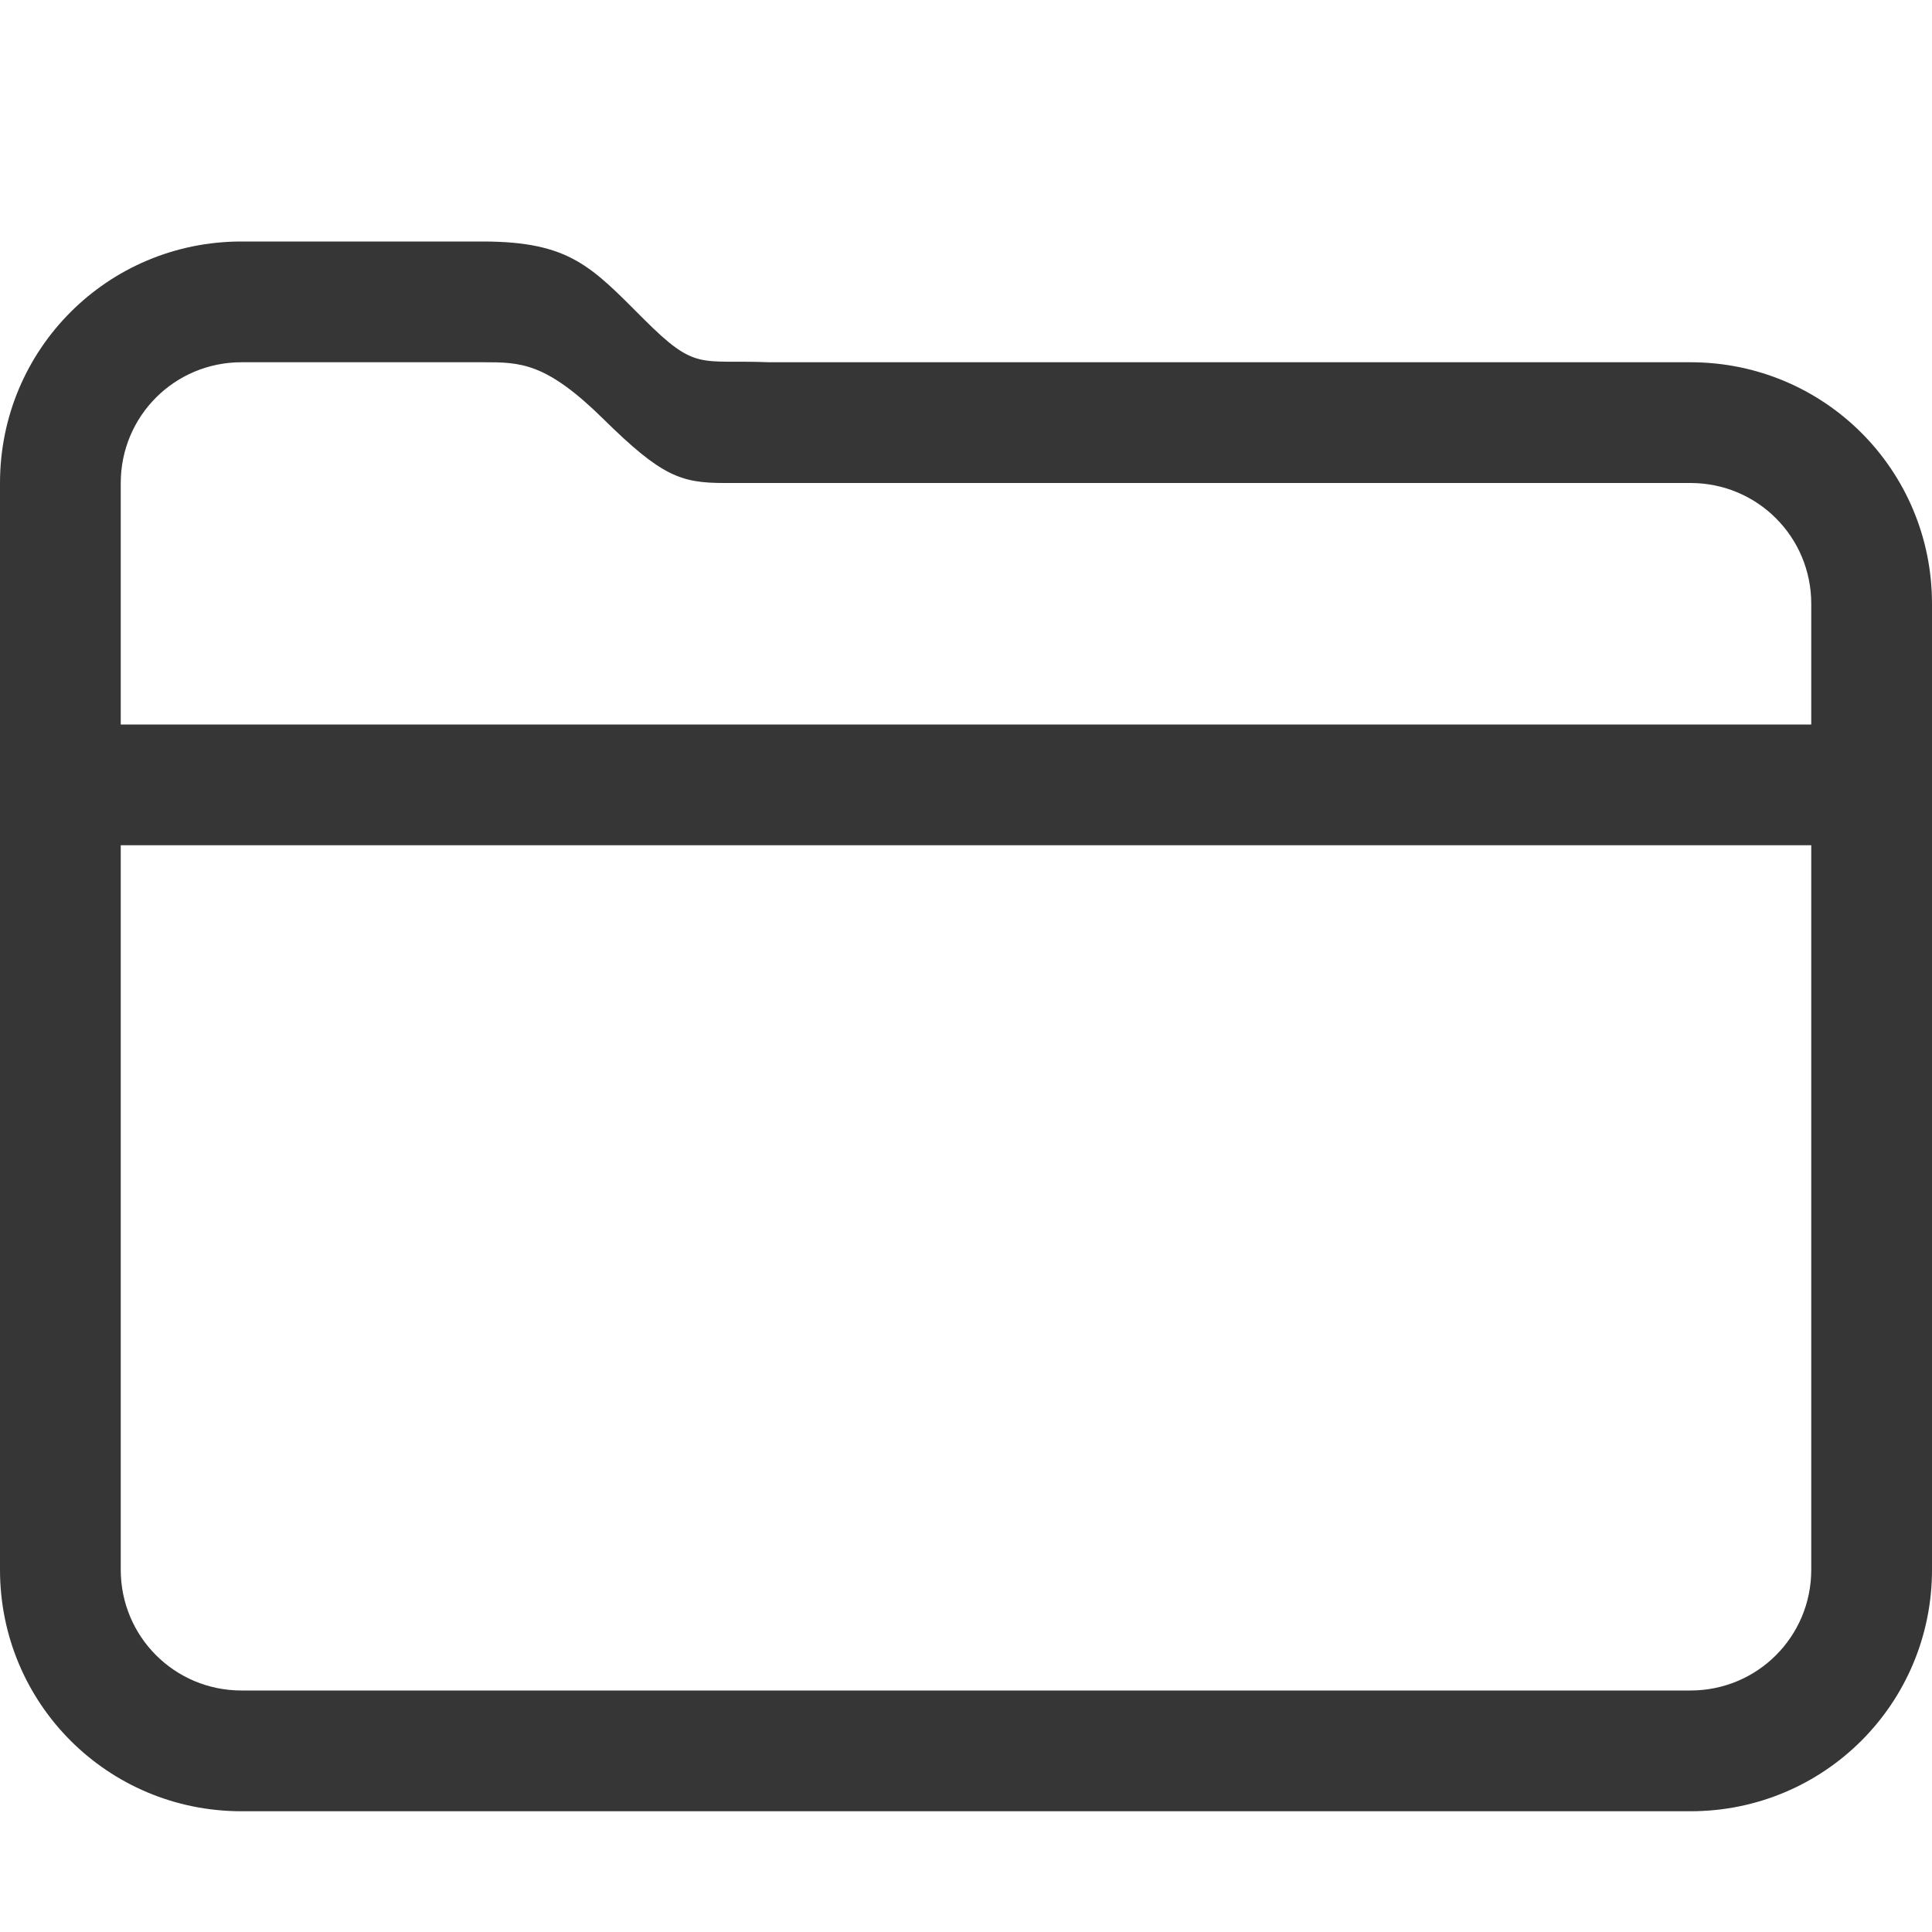
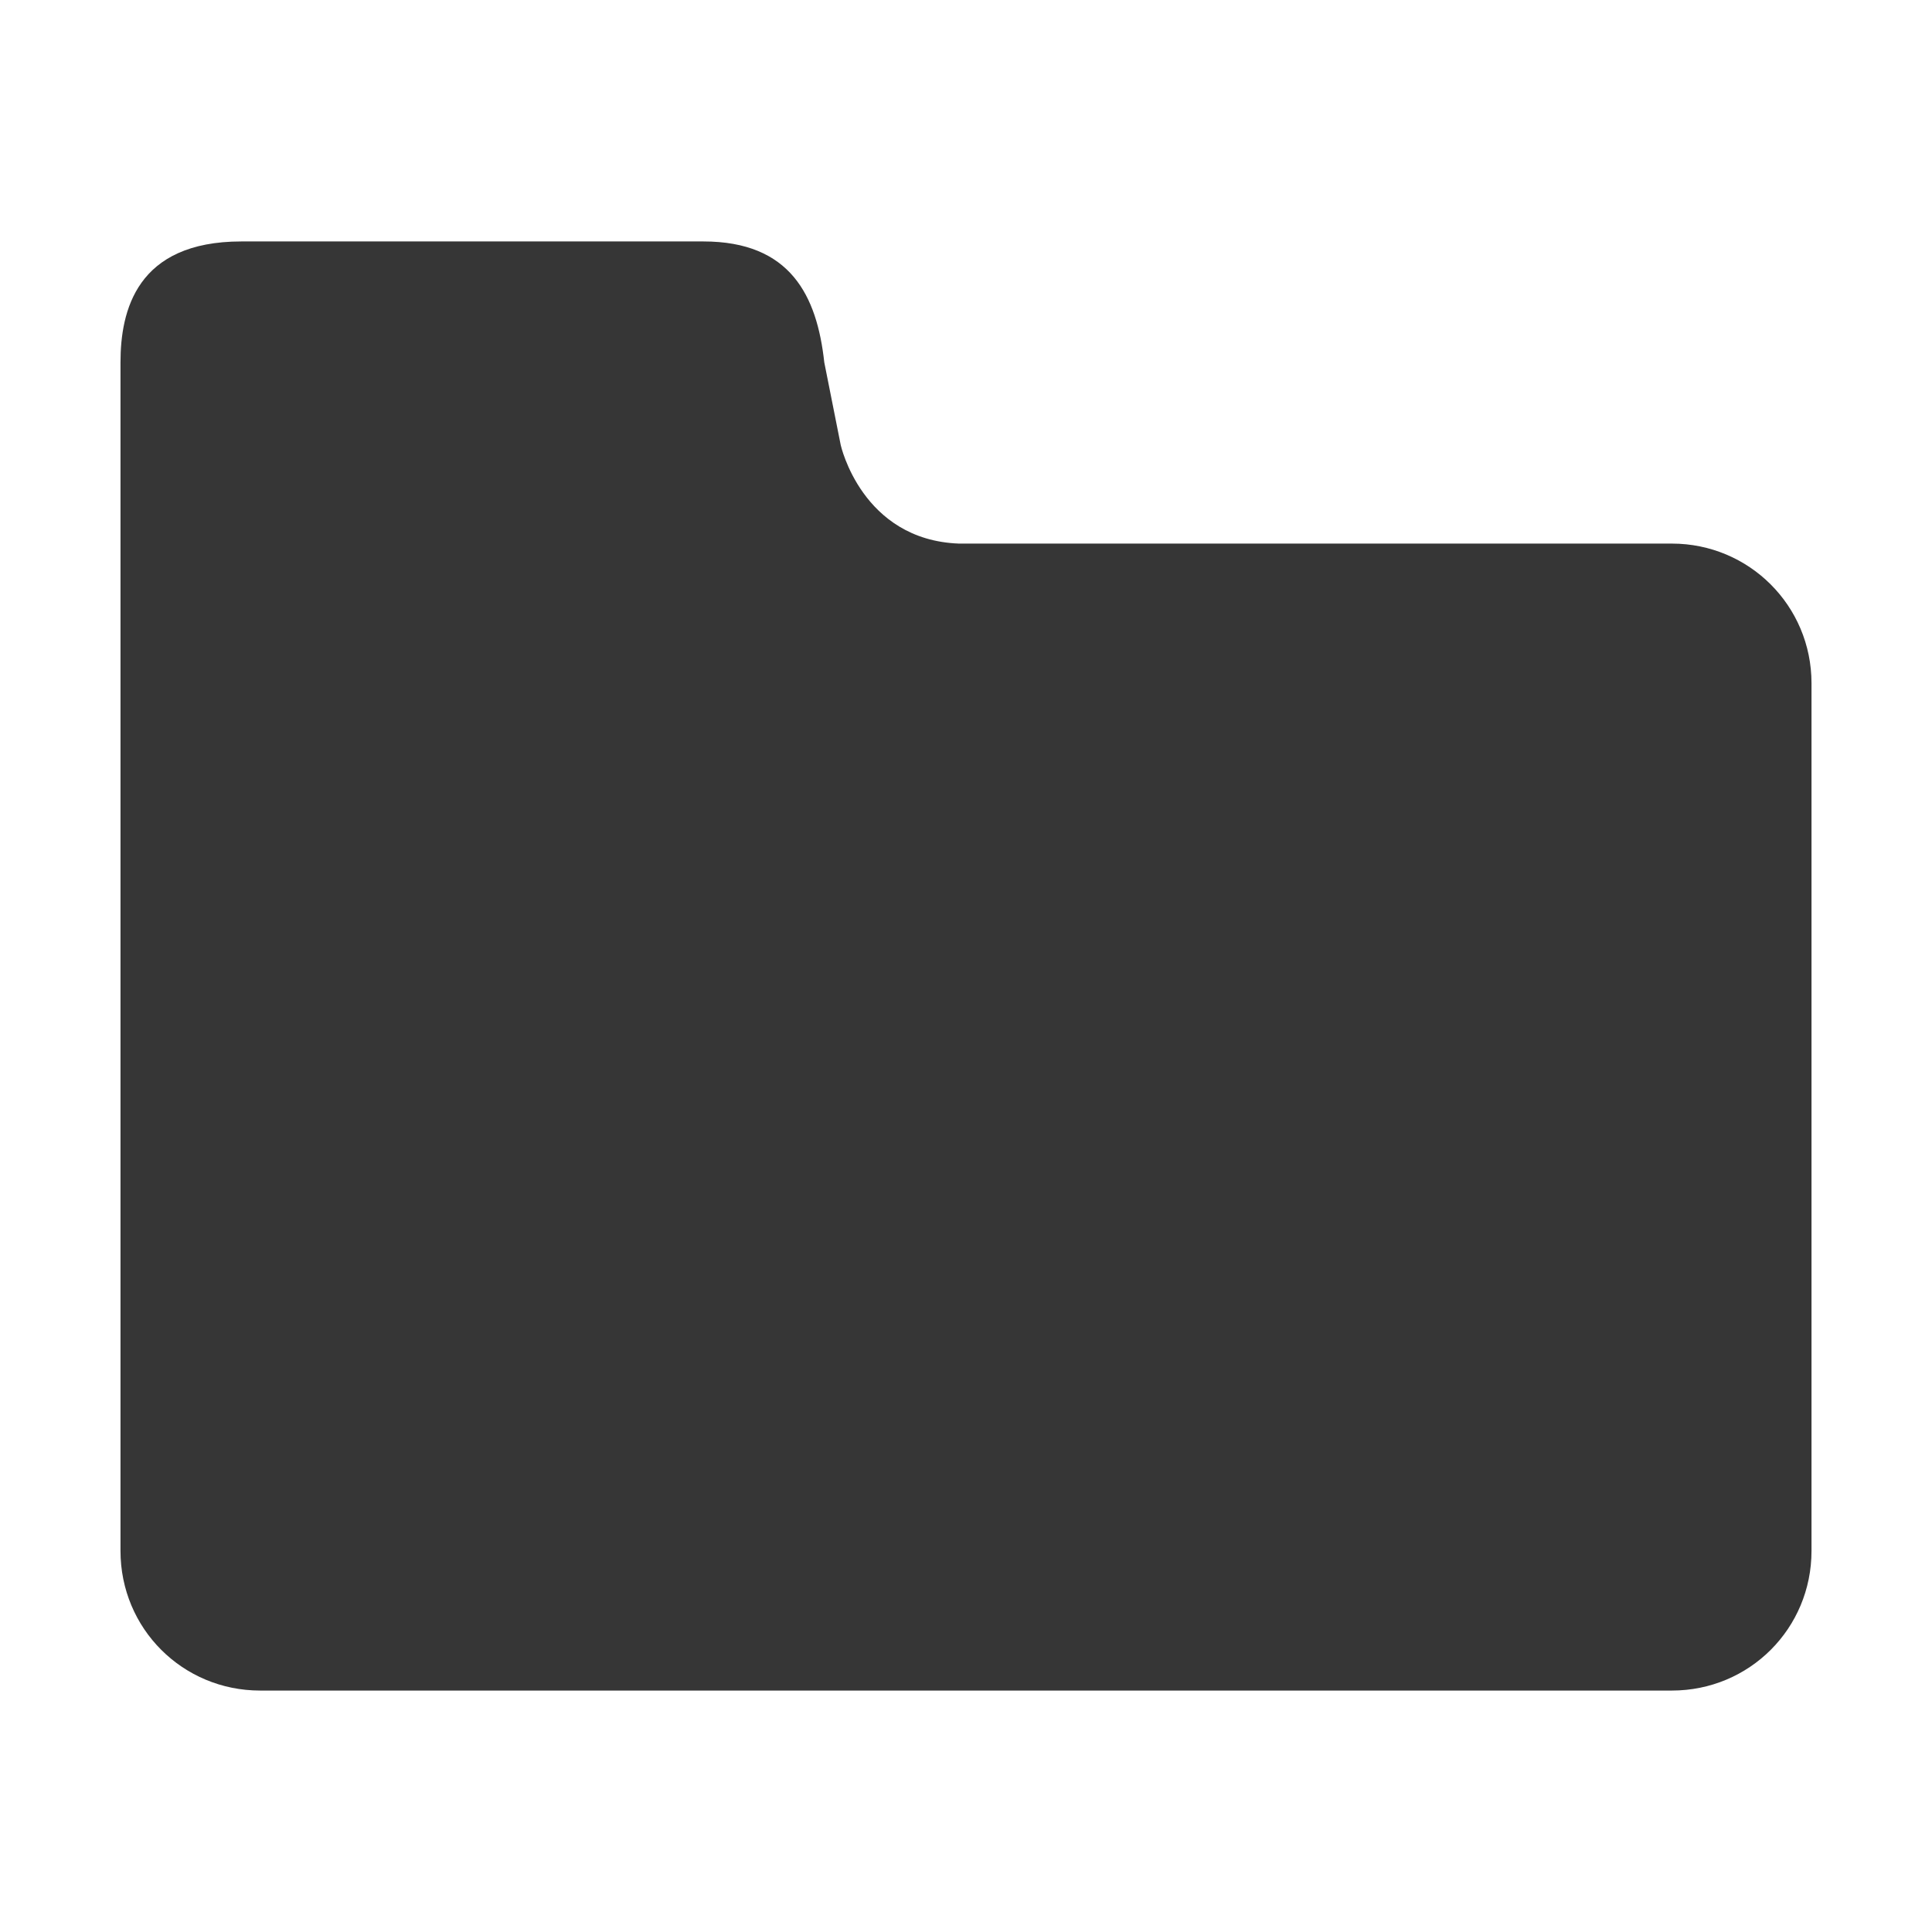
- <svg xmlns="http://www.w3.org/2000/svg" width="16" height="16" version="1.1" viewBox="0 0 16 16">
-   <defs>
-     <style id="current-color-scheme" type="text/css">.ColorScheme-Text { color:#363636; }</style>
+ <svg xmlns="http://www.w3.org/2000/svg" width="16" height="16" viewBox="0 0 4.233 4.233" version="1.1" id="svg5">
+   <defs id="defs2">
+     <style id="current-color-scheme" type="text/css">
+         .ColorScheme-Text { color:#363636; }
+     </style>
  </defs>
-   <path d="m2 2c-1.108 0-2 0.892-2 2v9c0 1.108 0.892 2 2 2h12c1.108 0 2-0.892 2-2v-8c0-1.108-0.892-2-2-2h-2-5.629c-0.58-0.023-0.605 0.077-1.039-0.357-0.434-0.434-0.613-0.642-1.332-0.643h-2zm0 1h2c0.311-1.7e-6 0.52 1.383e-4 0.998 0.471 0.479 0.472 0.639 0.529 1 0.529h6.002 2c0.554 0 1 0.446 1 1v1h-14v-2c0-0.554 0.446-1 1-1zm-1 4h14v6c0 0.554-0.446 1-1 1h-12c-0.554 0-1-0.446-1-1v-6z" style="fill:currentColor" class="ColorScheme-Text" />
+   <path id="rect1118" style="fill:currentColor;stroke-width:0.265" class="ColorScheme-Text" d="m 0.529,0.529 c -0.23,0 -0.265,0.152 -0.265,0.265 V 1.497 1.776 3.398 c 0,0.17 0.136,0.306 0.306,0.306 H 3.663 c 0.17,0 0.306,-0.136 0.306,-0.306 V 1.497 C 3.969,1.327 3.832,1.191 3.663,1.191 H 2.101 C 1.888,1.183 1.842,0.975 1.842,0.975 L 1.806,0.794 C 1.79,0.648 1.732,0.529 1.541,0.529 Z" />
</svg>
